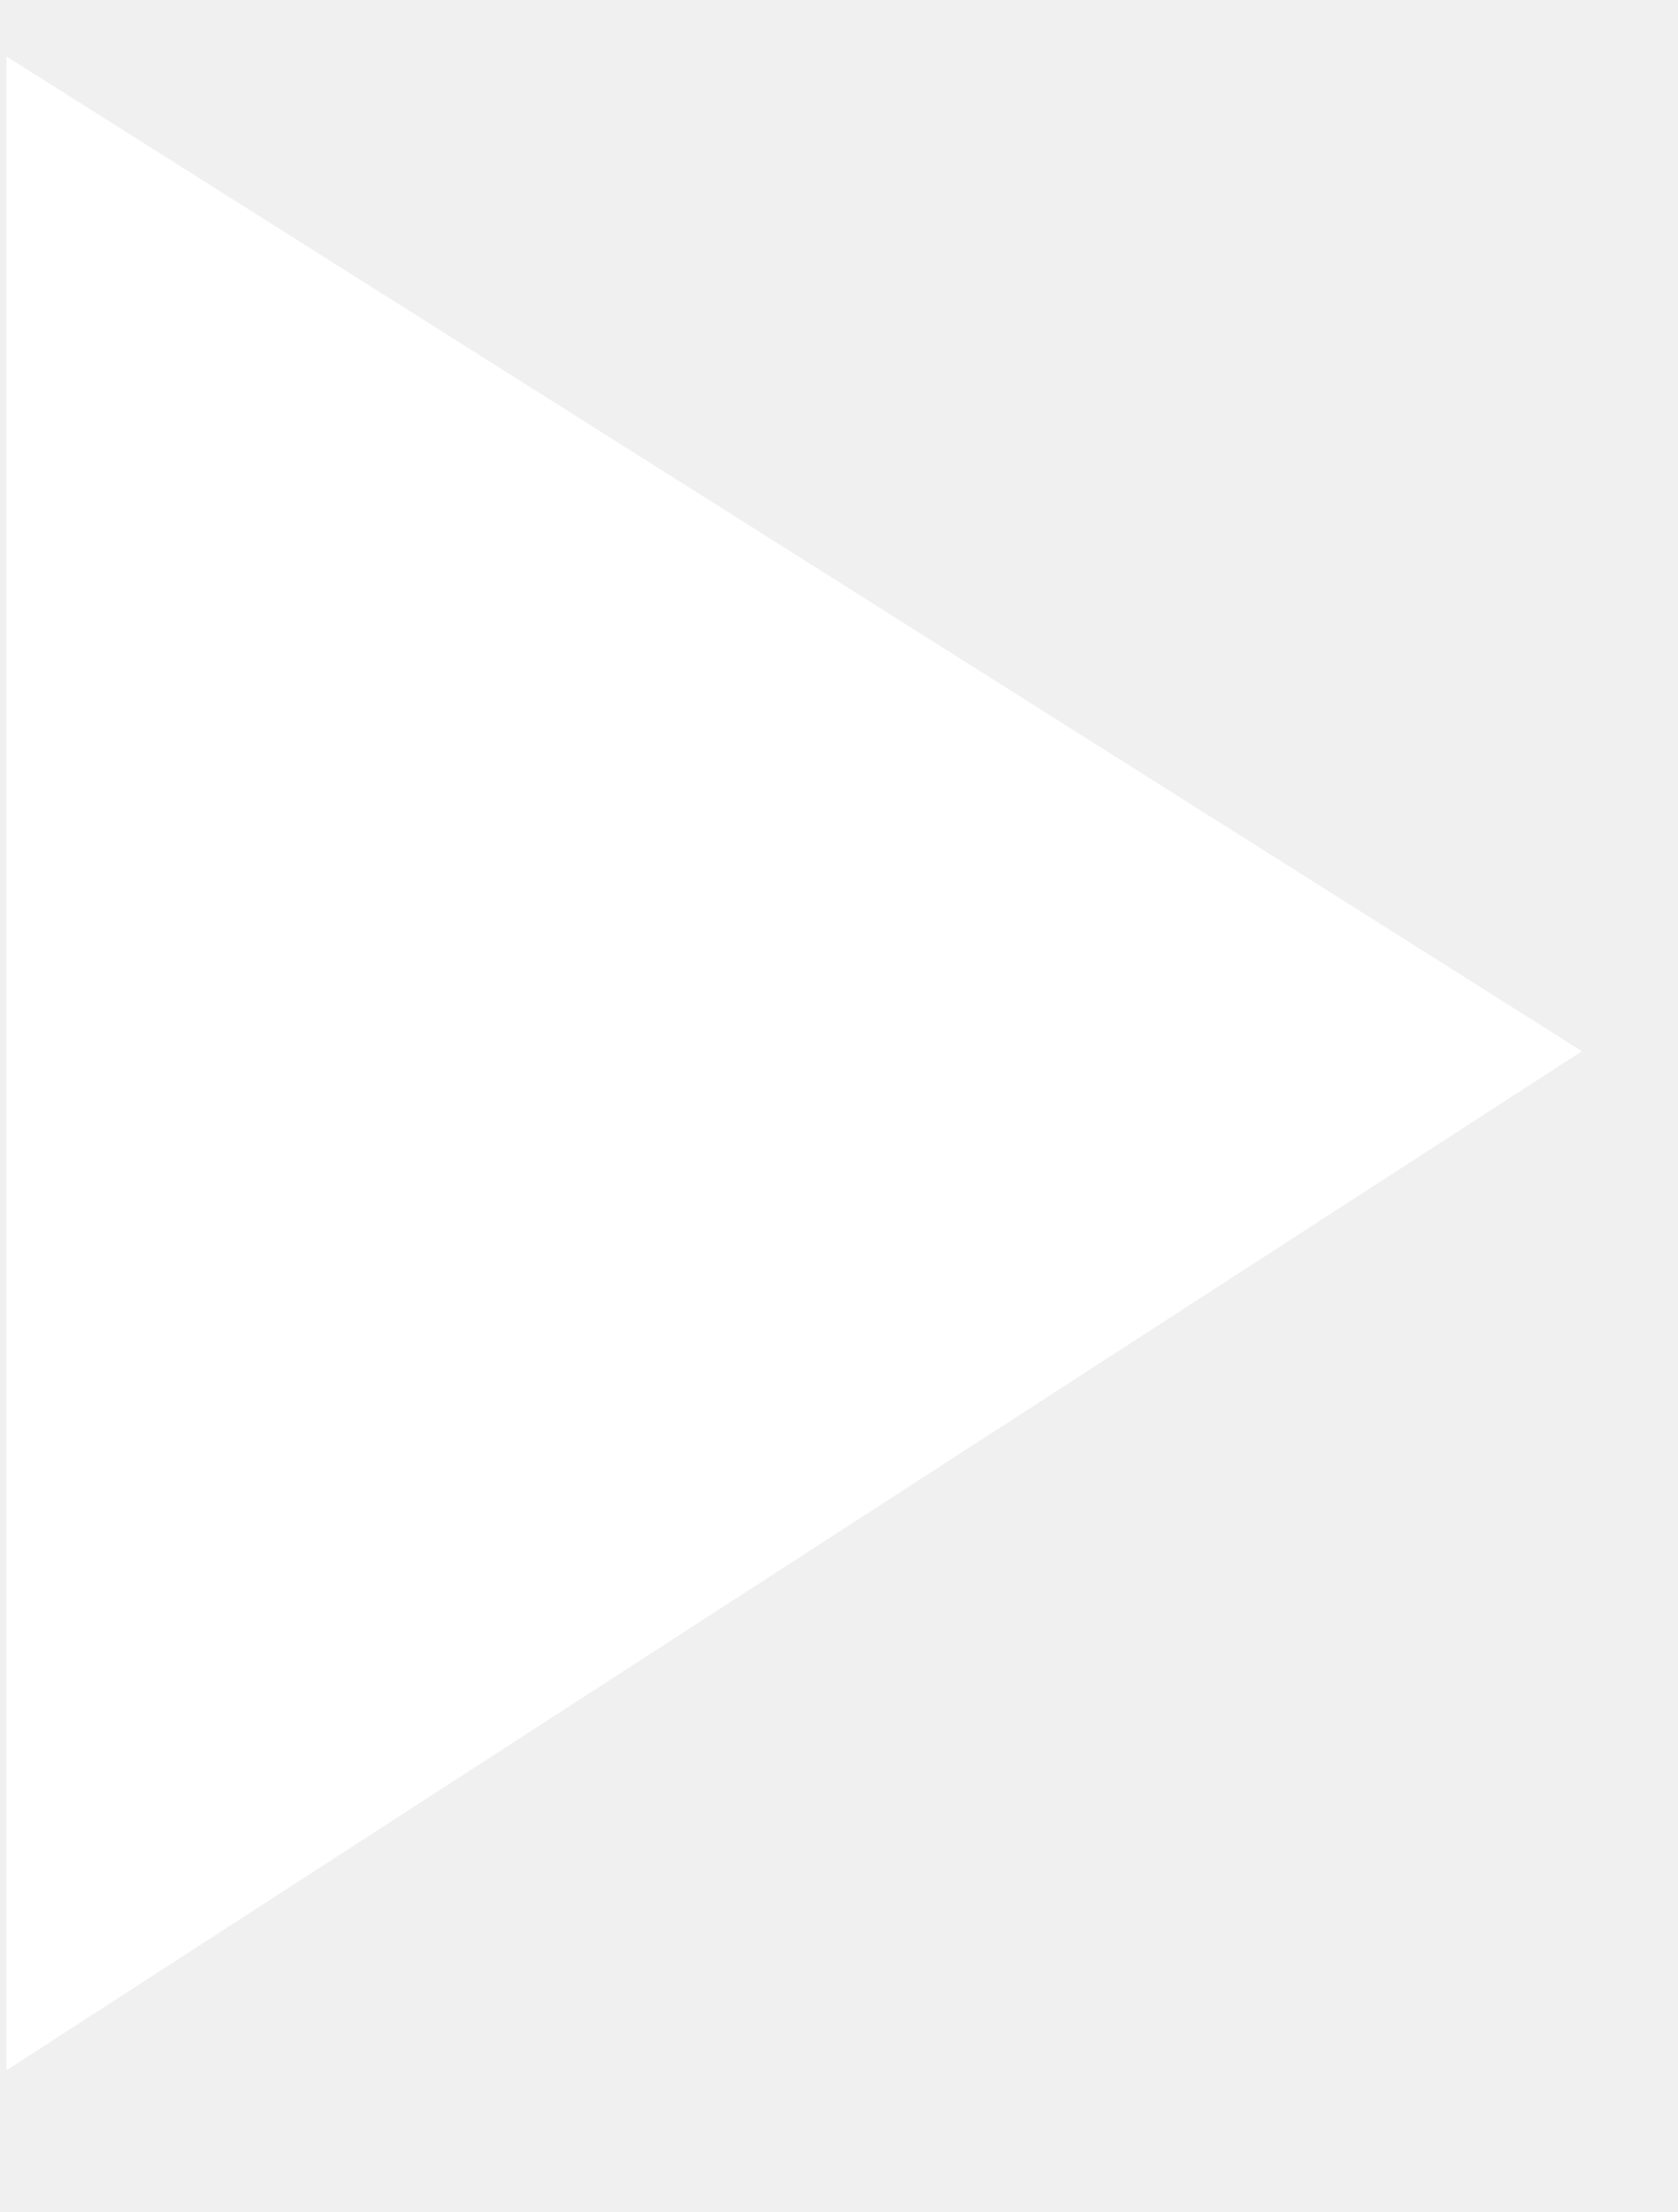
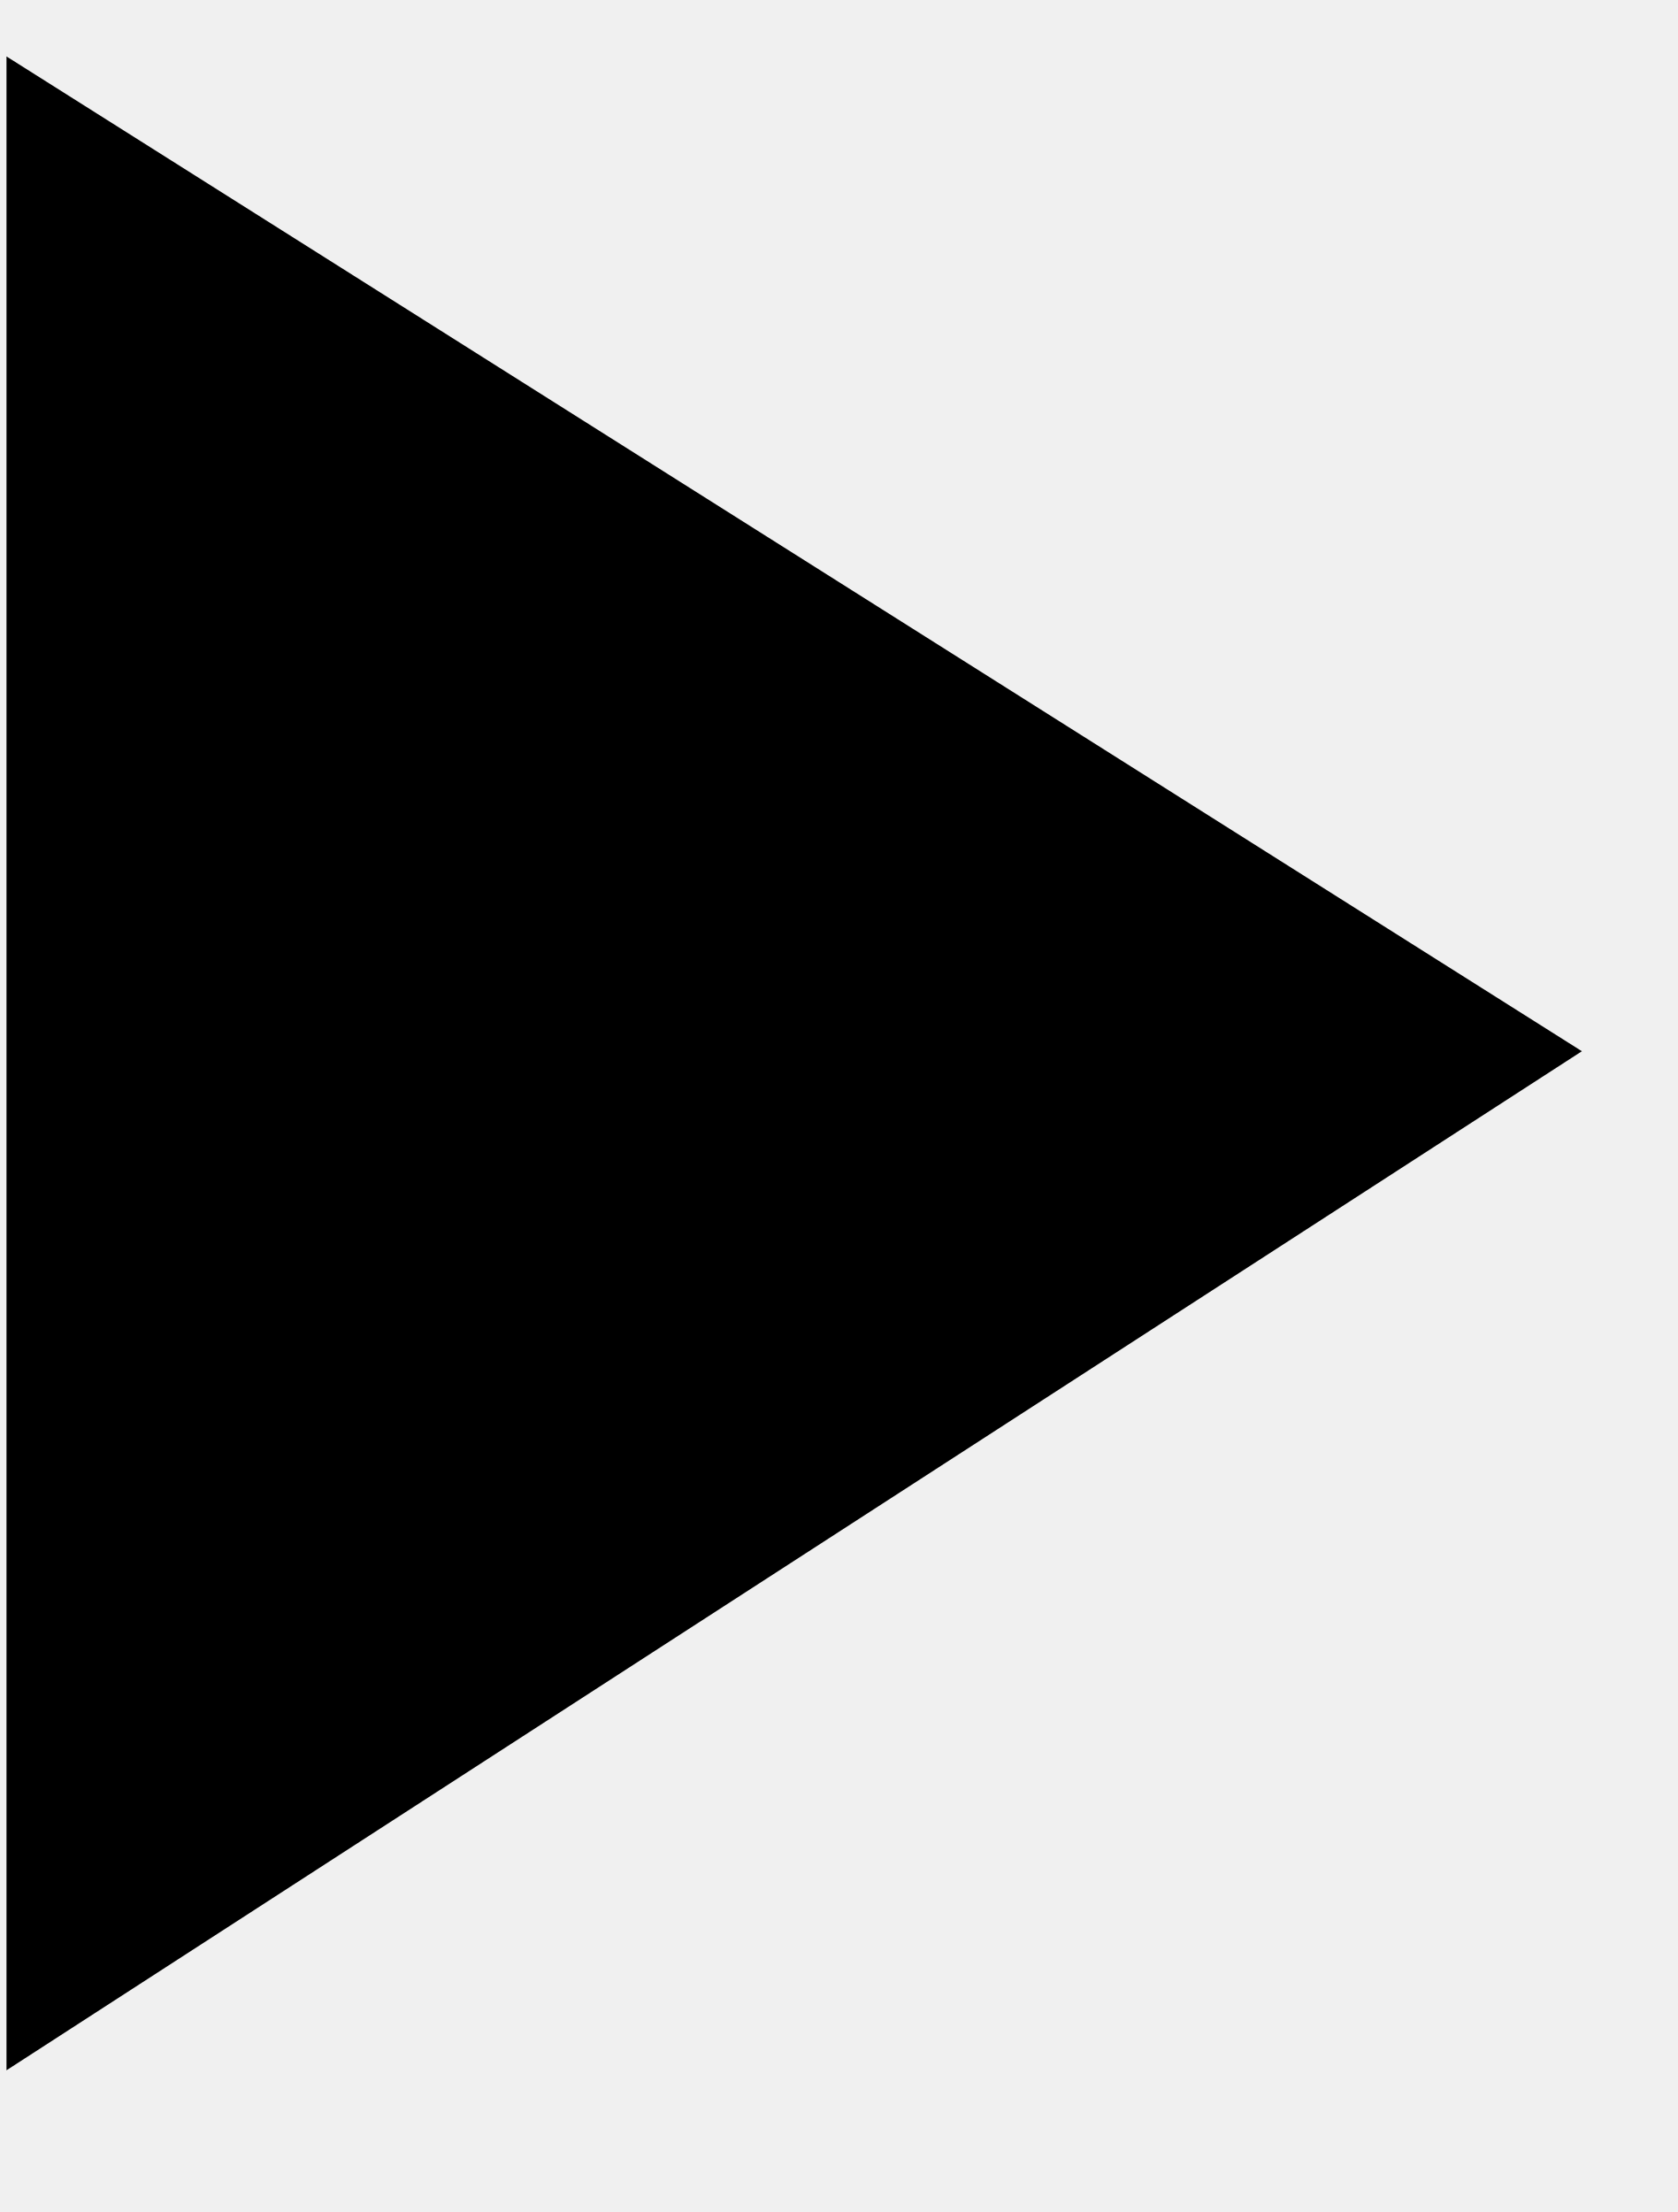
<svg xmlns="http://www.w3.org/2000/svg" width="22px" height="29px" viewBox="0 0 22 29" version="1.1">
  <defs />
  <g id="Page-1" stroke="none" stroke-width="1" fill="none" fill-rule="evenodd">
-     <g id="Artboard-1" transform="translate(-169, -88)" fill="#FFFFFF">
-       <path d="M169.085,88.74 L189.745,101.782 L169.085,115.142 L169.085,88.74 L169.085,88.74 Z" id="play" />
+     <g id="Artboard-1" transform="translate(-279, -90)" fill="#000000">
+       <path d="M279.085,90.74 L299.745,103.782 L279.085,117.142 L279.085,90.74 L279.085,90.74 Z" id="play" />
    </g>
  </g>
</svg>
